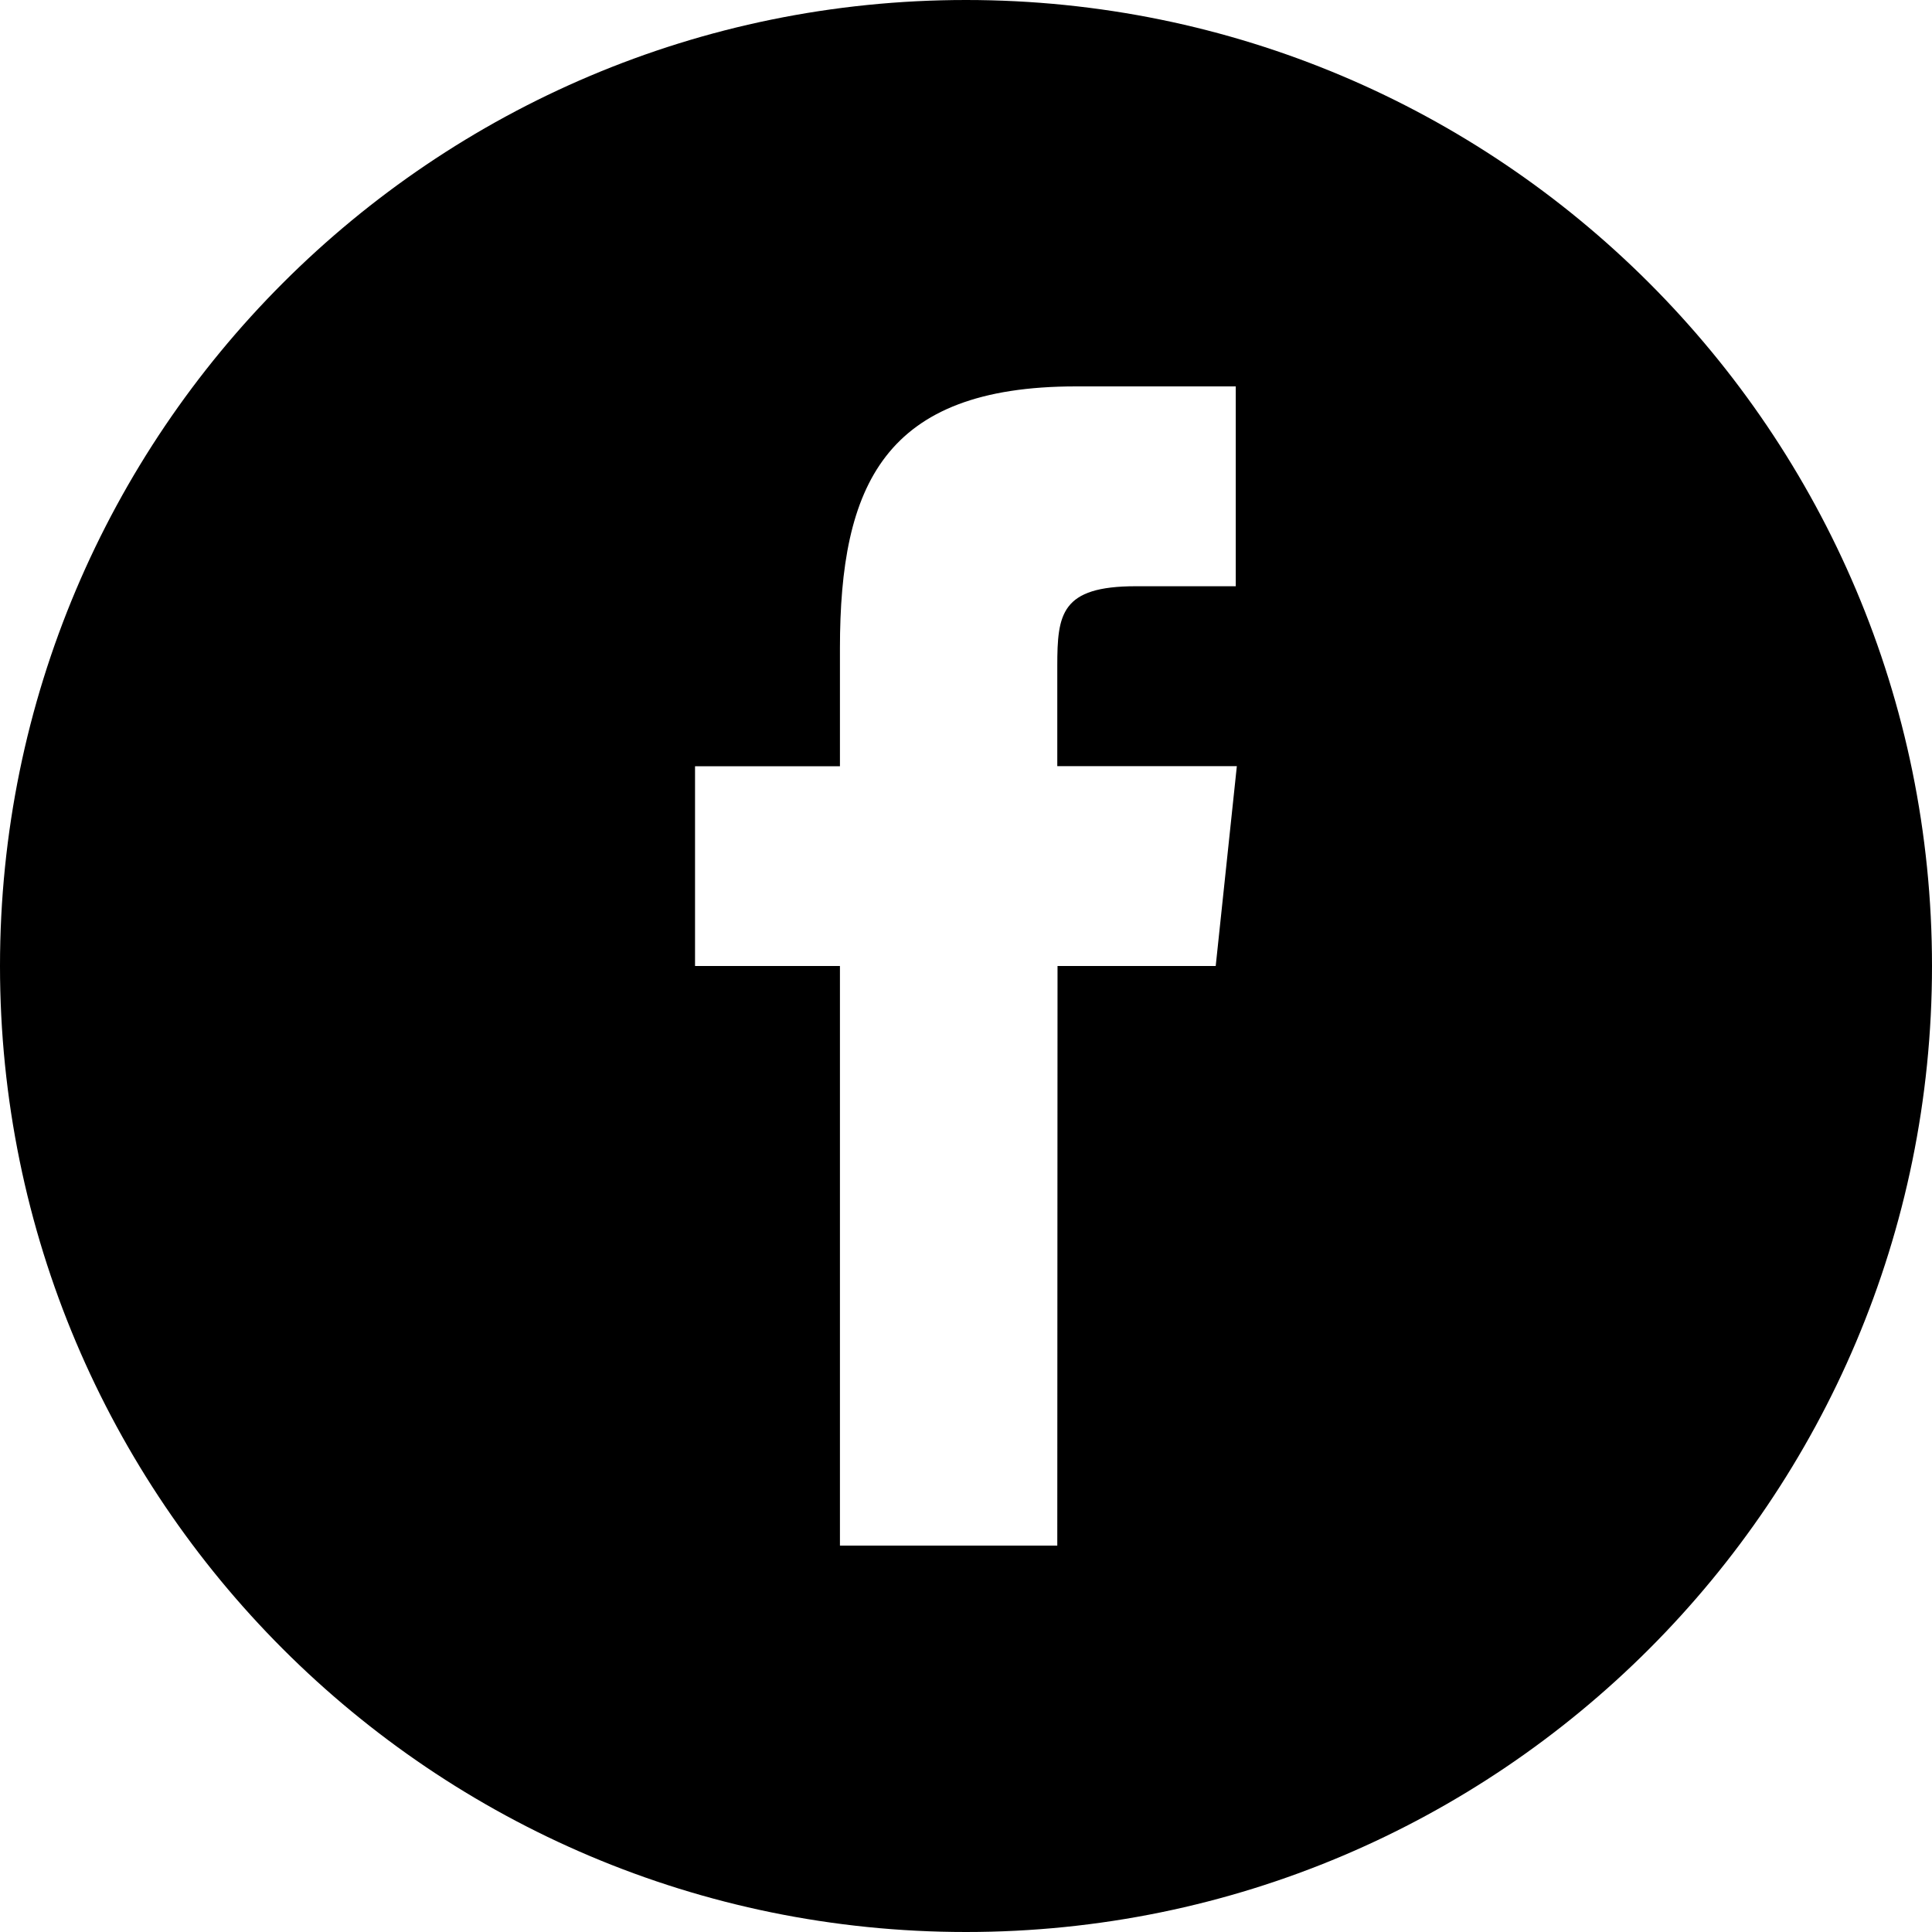
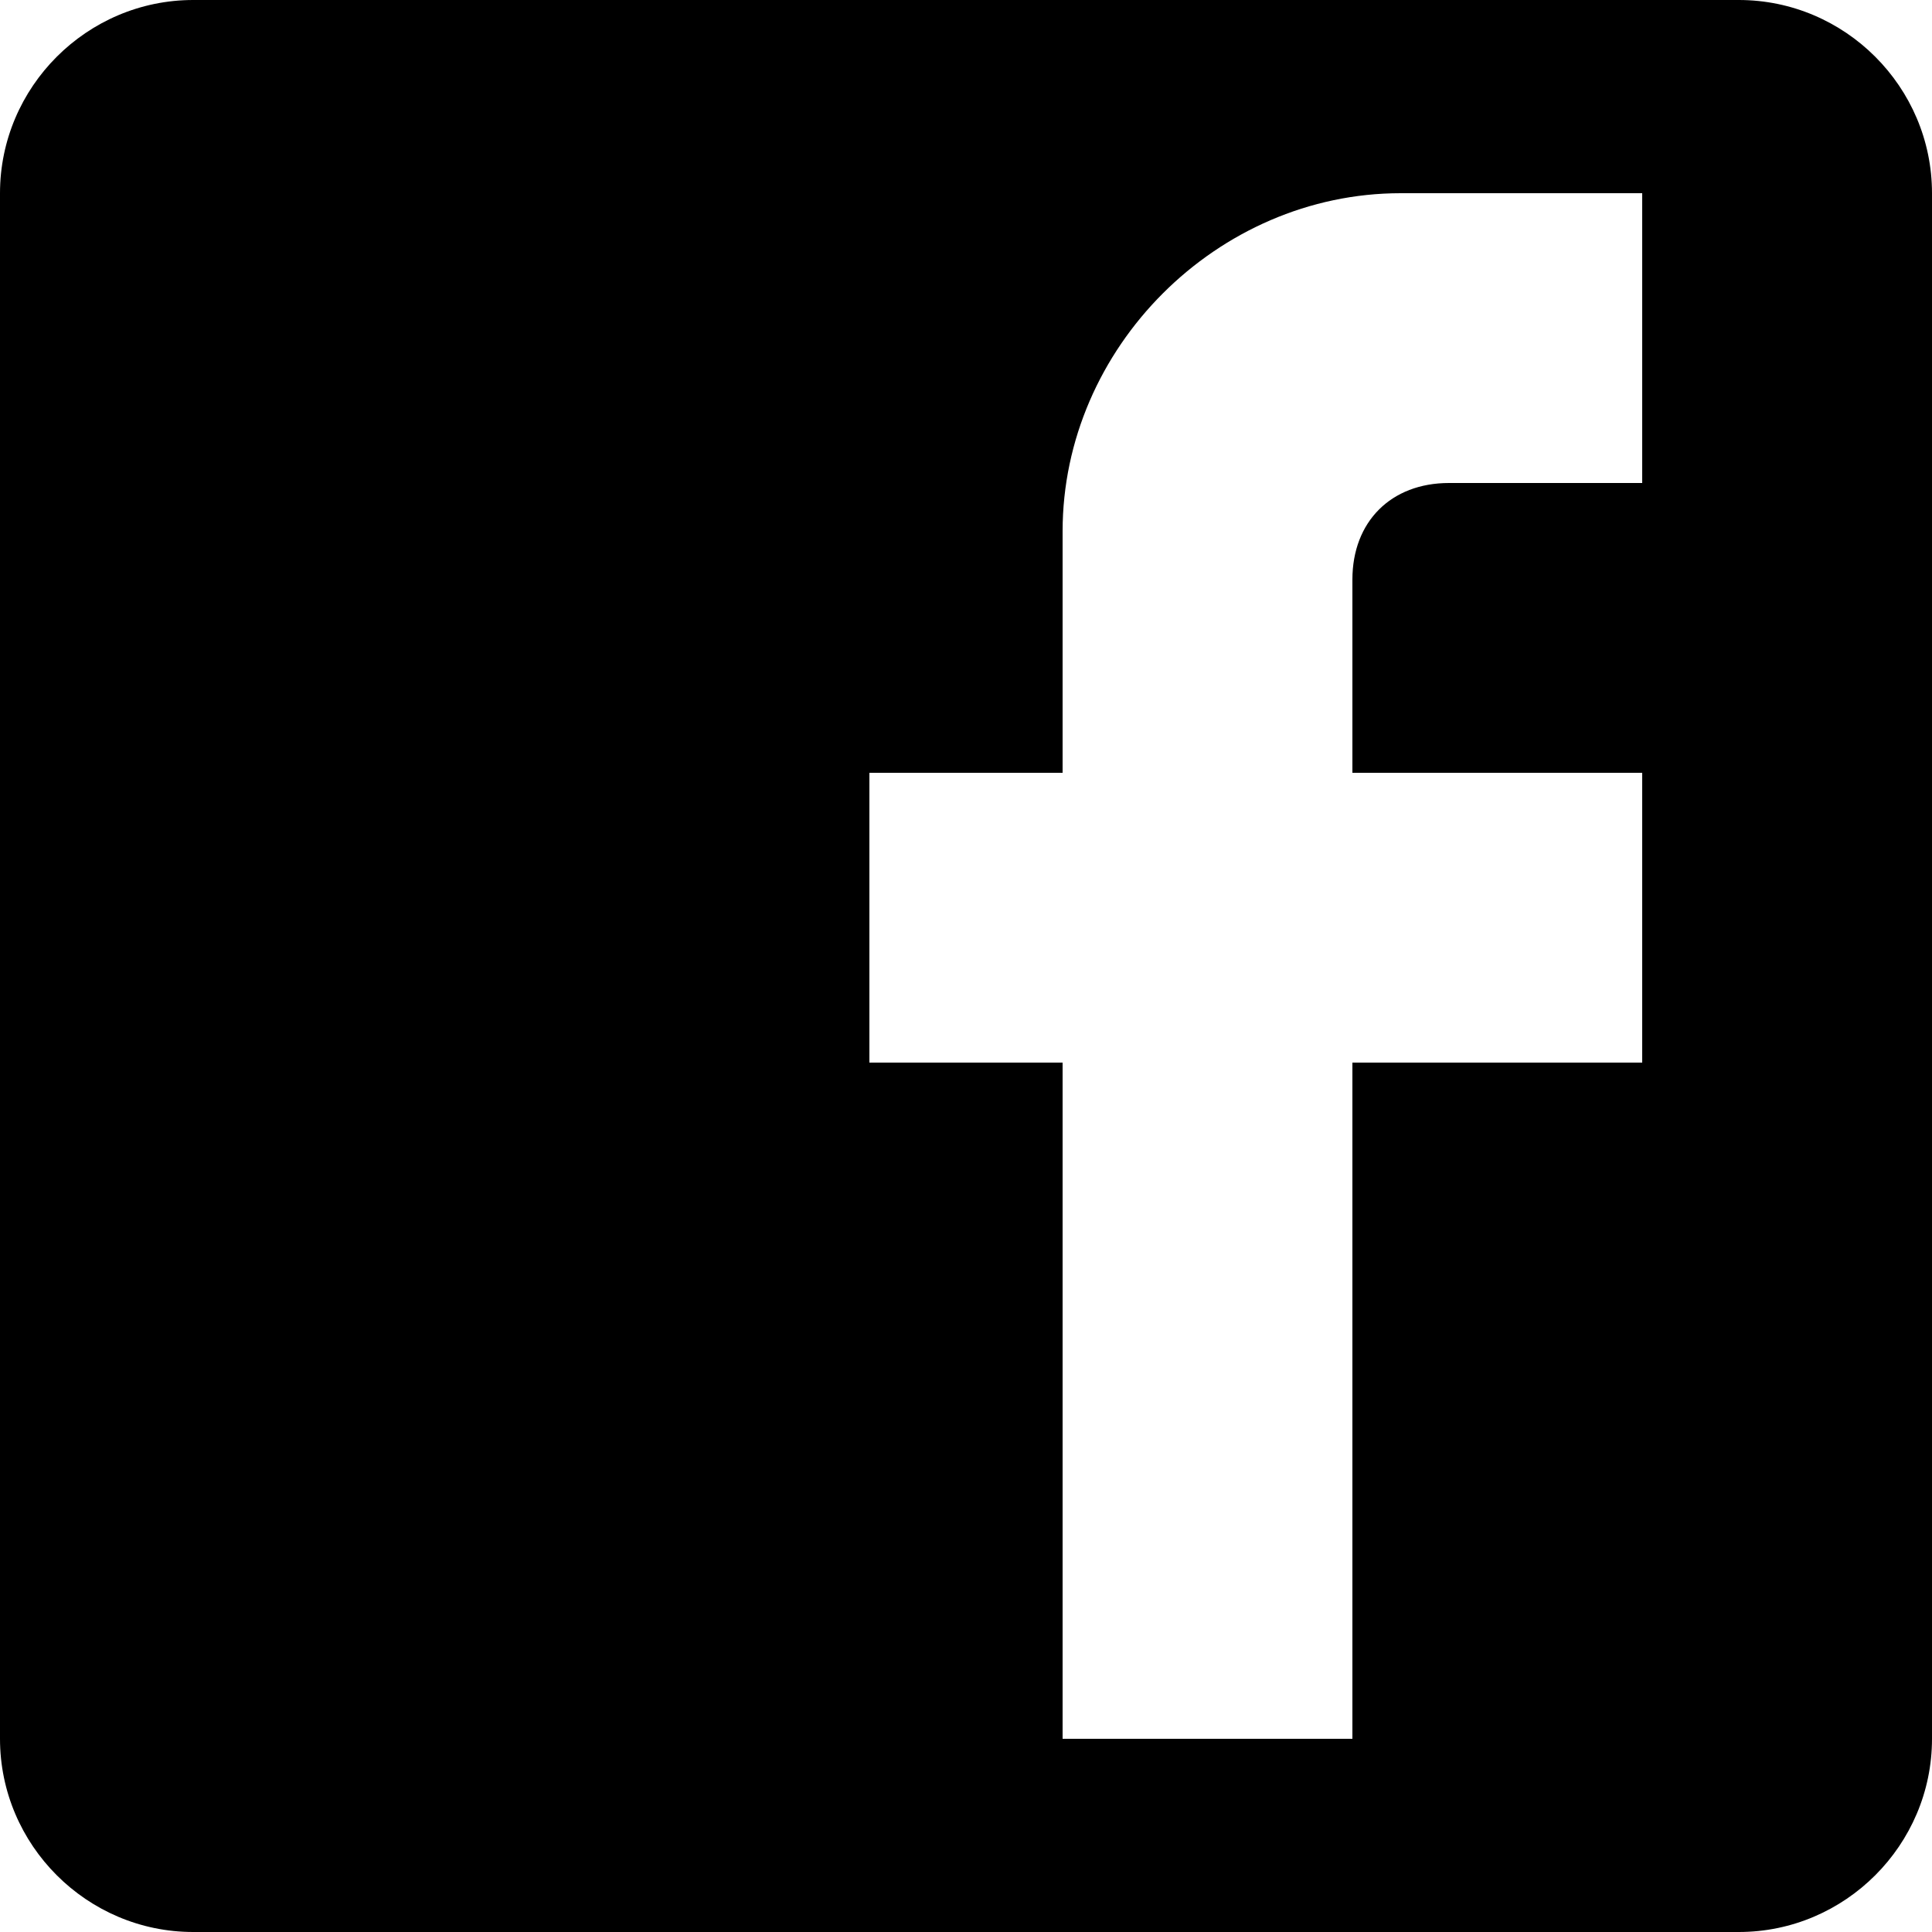
- <svg xmlns="http://www.w3.org/2000/svg" id="Capa_1" width="16" height="16" viewBox="0 0 16 16">
-   <path class="icon" d="M8 0C3.582 0 0 3.582 0 8s3.582 8 8 8 8-3.582 8-8c0-4.42-3.582-8-8-8zm2.068 8h-1.31l-.002 4.8h-1.8V8h-1.2V6.346h1.2V5.37c0-1.35.365-2.17 1.954-2.17h1.324v1.655h-.828c-.62 0-.65.23-.65.662v.828h1.487L10.068 8z" />
+ <svg xmlns="http://www.w3.org/2000/svg" id="Capa_1" width="510" height="510" viewBox="0 0 510 510">
+   <path d="M459 0H51C22.95 0 0 22.95 0 51v408c0 28.05 22.95 51 51 51h408c28.05 0 51-22.95 51-51V51c0-28.05-22.95-51-51-51zm-25.5 51v76.5h-51c-15.3 0-25.5 10.2-25.5 25.5v51h76.5v76.5H357V459h-76.5V280.5h-51V204h51v-63.75C280.5 91.8 321.3 51 369.75 51h63.75z" id="post-facebook" />
</svg>
